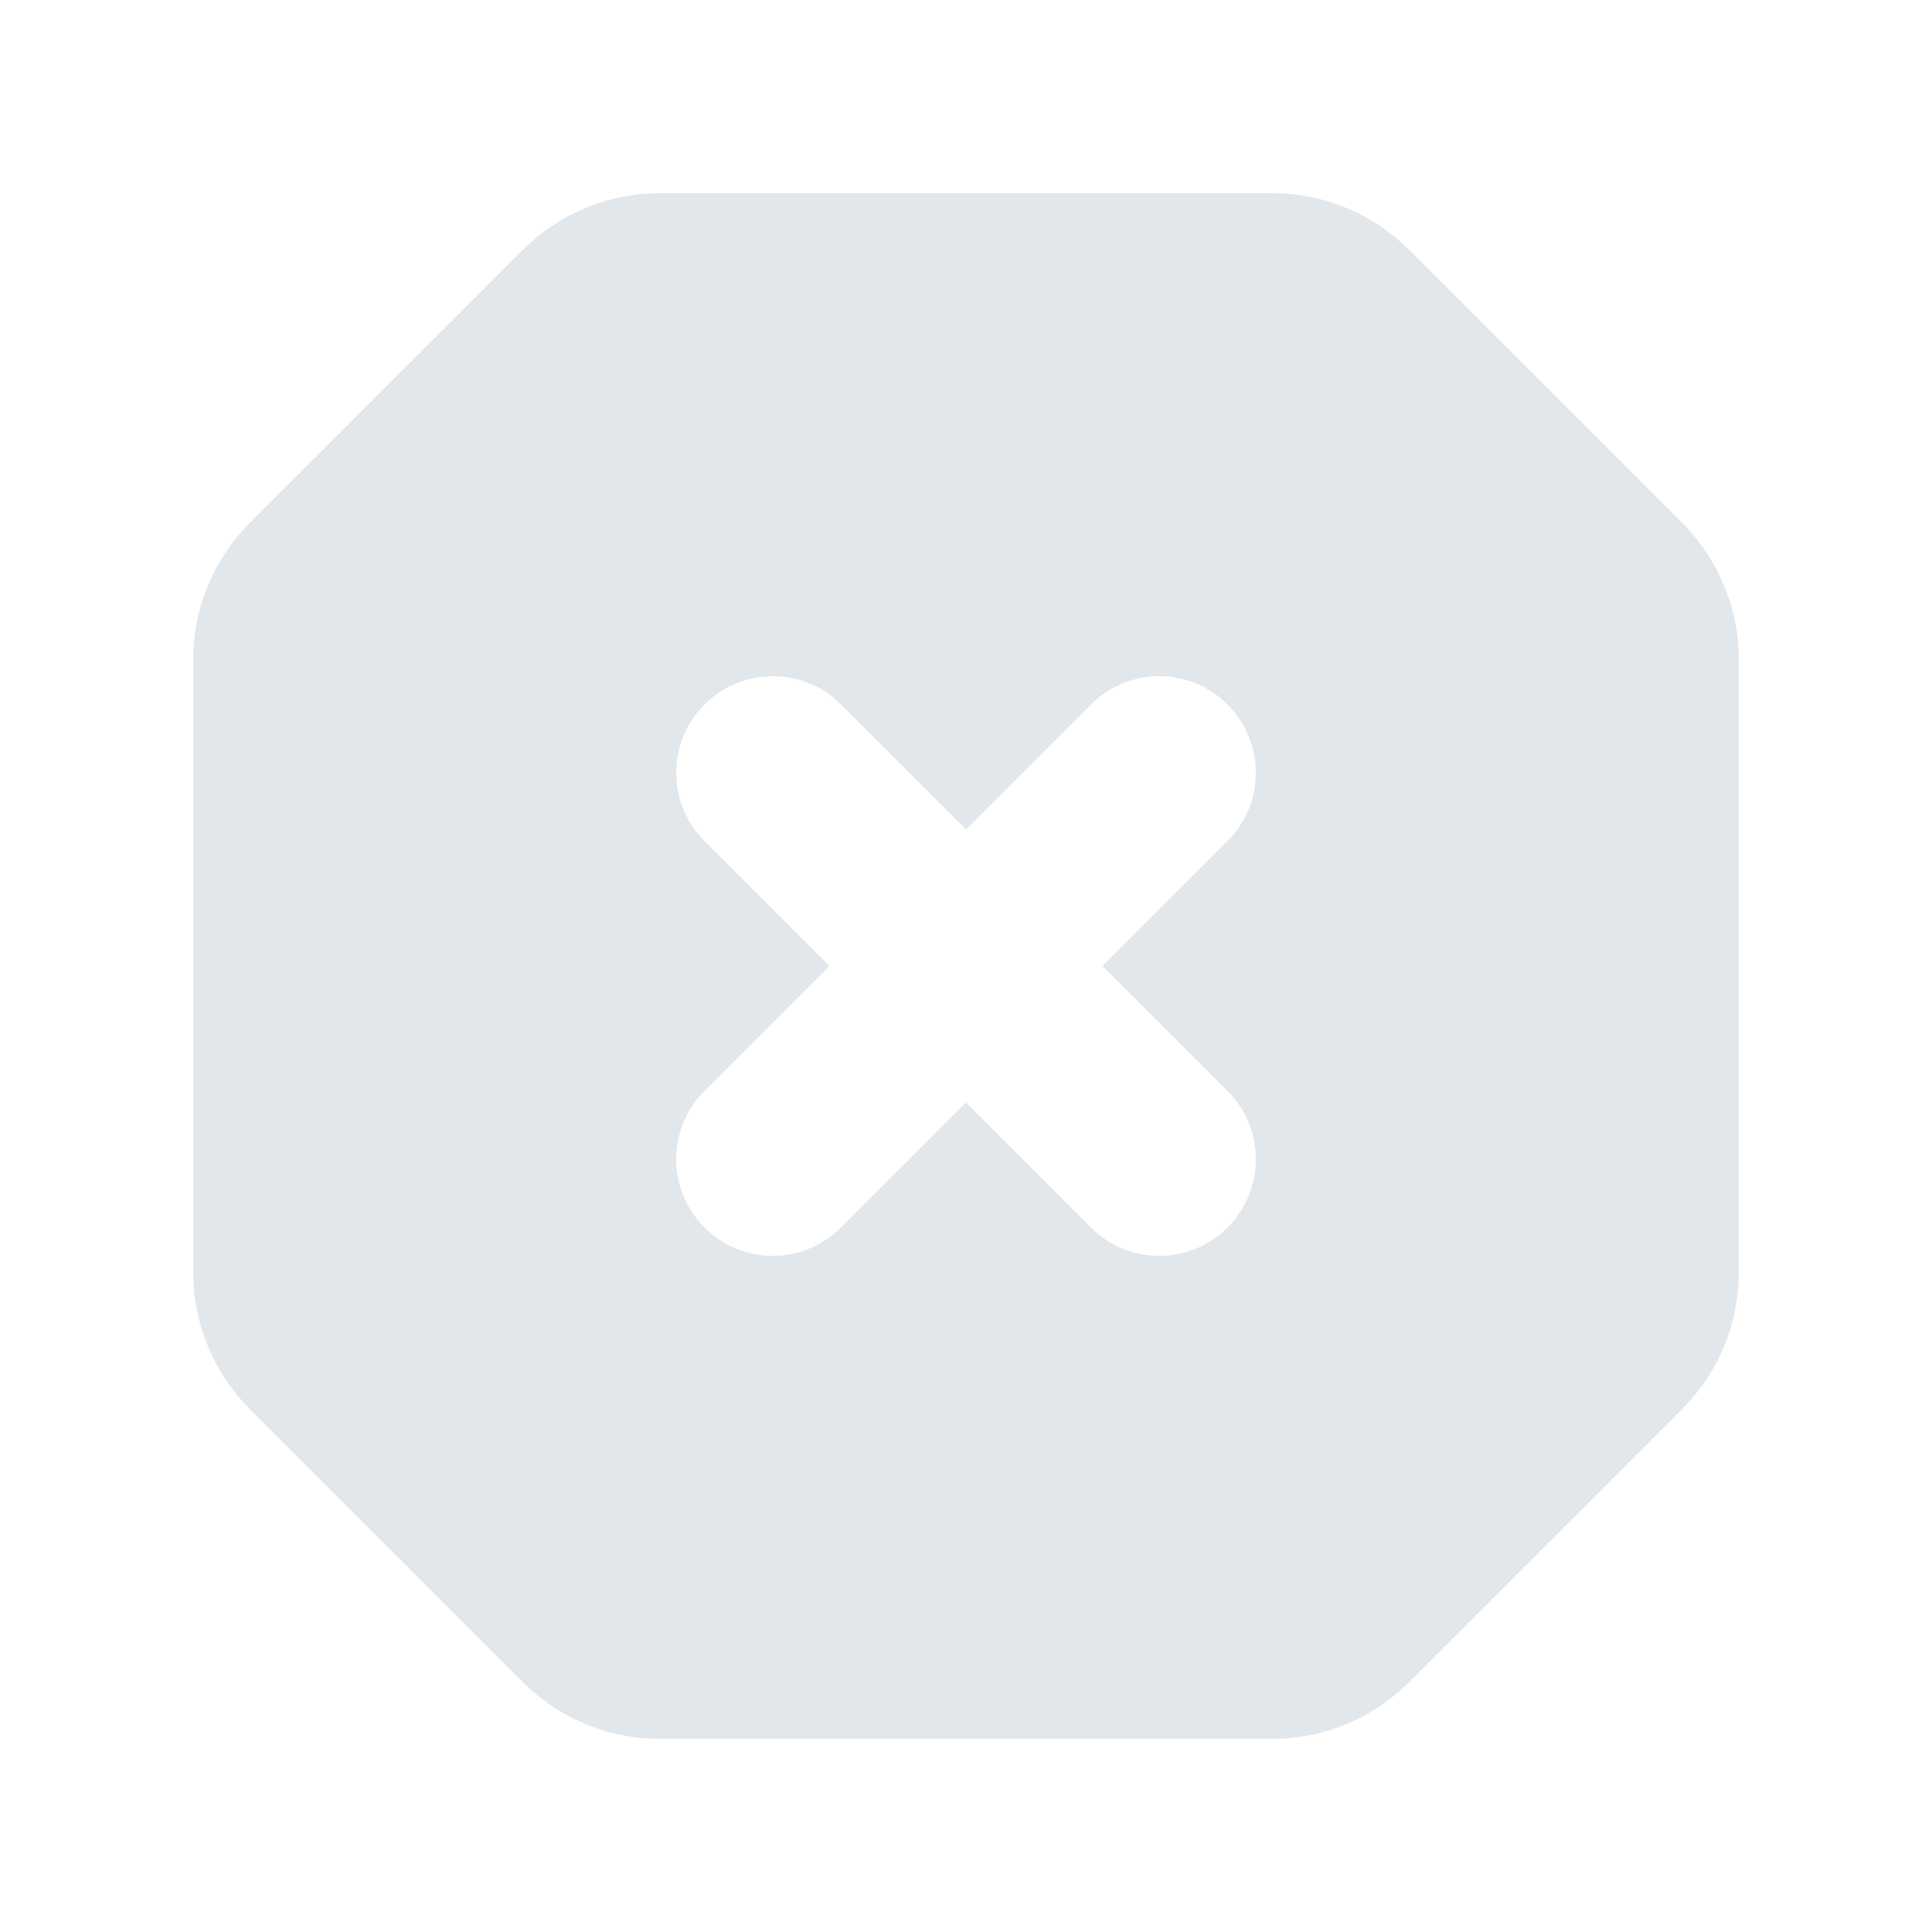
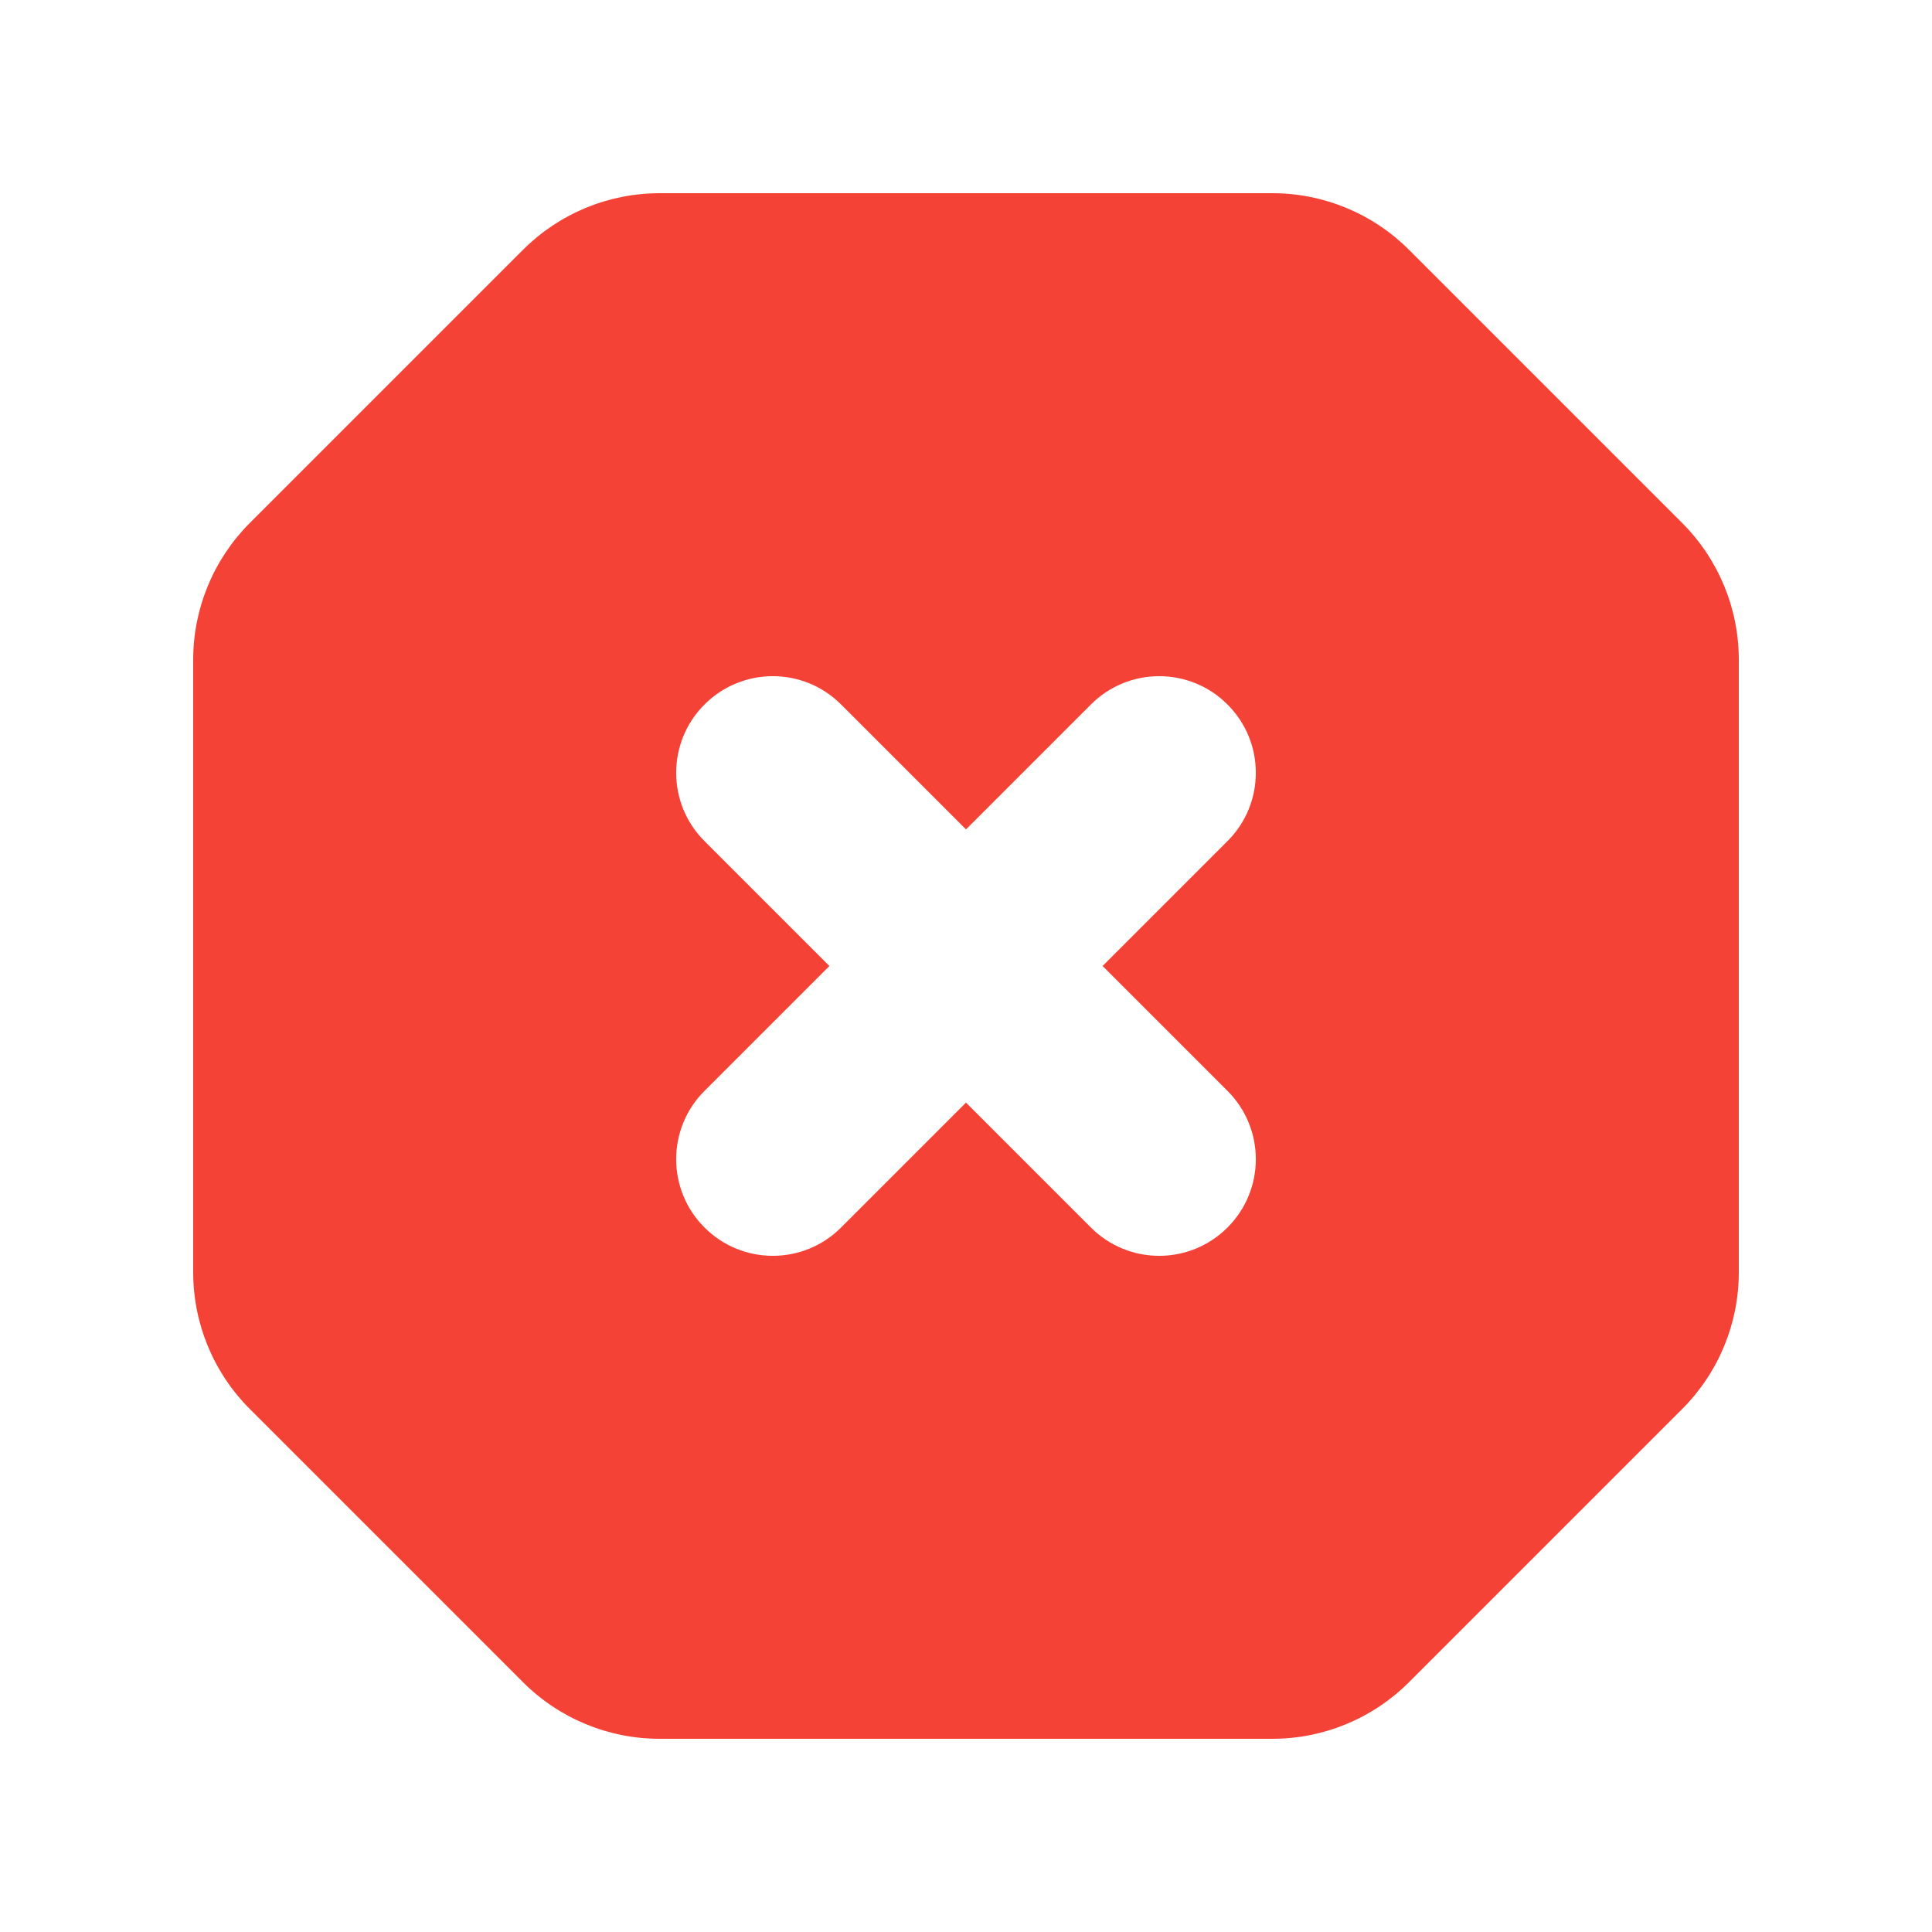
<svg xmlns="http://www.w3.org/2000/svg" width="20" height="20" viewBox="0 0 20 20" fill="none">
  <g id="error">
-     <path id="First" fill-rule="evenodd" clip-rule="evenodd" d="M2.586 5.414C2.211 5.789 2 6.298 2 6.828V10V13.172C2 13.702 2.211 14.211 2.586 14.586L5.414 17.414C5.789 17.789 6.298 18 6.828 18H10H13.172C13.702 18 14.211 17.789 14.586 17.414L17.414 14.586C17.789 14.211 18 13.702 18 13.172V10V6.828C18 6.298 17.789 5.789 17.414 5.414L14.586 2.586C14.211 2.211 13.702 2 13.172 2H10H6.828C6.298 2 5.789 2.211 5.414 2.586L2.586 5.414ZM7.293 7.293C7.683 6.902 8.317 6.902 8.707 7.293L10 8.586L11.293 7.293C11.683 6.902 12.317 6.902 12.707 7.293C13.098 7.683 13.098 8.317 12.707 8.707L11.414 10L12.707 11.293C13.098 11.683 13.098 12.317 12.707 12.707C12.317 13.098 11.683 13.098 11.293 12.707L10 11.414L8.707 12.707C8.317 13.098 7.683 13.098 7.293 12.707C6.902 12.317 6.902 11.683 7.293 11.293L8.586 10L7.293 8.707C6.902 8.317 6.902 7.683 7.293 7.293Z" fill="#E1E7EA" />
+     <path id="First" fill-rule="evenodd" clip-rule="evenodd" d="M2.586 5.414C2.211 5.789 2 6.298 2 6.828V10V13.172C2 13.702 2.211 14.211 2.586 14.586L5.414 17.414C5.789 17.789 6.298 18 6.828 18H10H13.172C13.702 18 14.211 17.789 14.586 17.414L17.414 14.586C17.789 14.211 18 13.702 18 13.172V10V6.828C18 6.298 17.789 5.789 17.414 5.414L14.586 2.586C14.211 2.211 13.702 2 13.172 2H10H6.828C6.298 2 5.789 2.211 5.414 2.586L2.586 5.414ZM7.293 7.293C7.683 6.902 8.317 6.902 8.707 7.293L10 8.586L11.293 7.293C11.683 6.902 12.317 6.902 12.707 7.293C13.098 7.683 13.098 8.317 12.707 8.707L11.414 10L12.707 11.293C13.098 11.683 13.098 12.317 12.707 12.707C12.317 13.098 11.683 13.098 11.293 12.707L10 11.414L8.707 12.707C8.317 13.098 7.683 13.098 7.293 12.707C6.902 12.317 6.902 11.683 7.293 11.293L8.586 10L7.293 8.707C6.902 8.317 6.902 7.683 7.293 7.293Z" fill="#F44336" />
  </g>
</svg>
